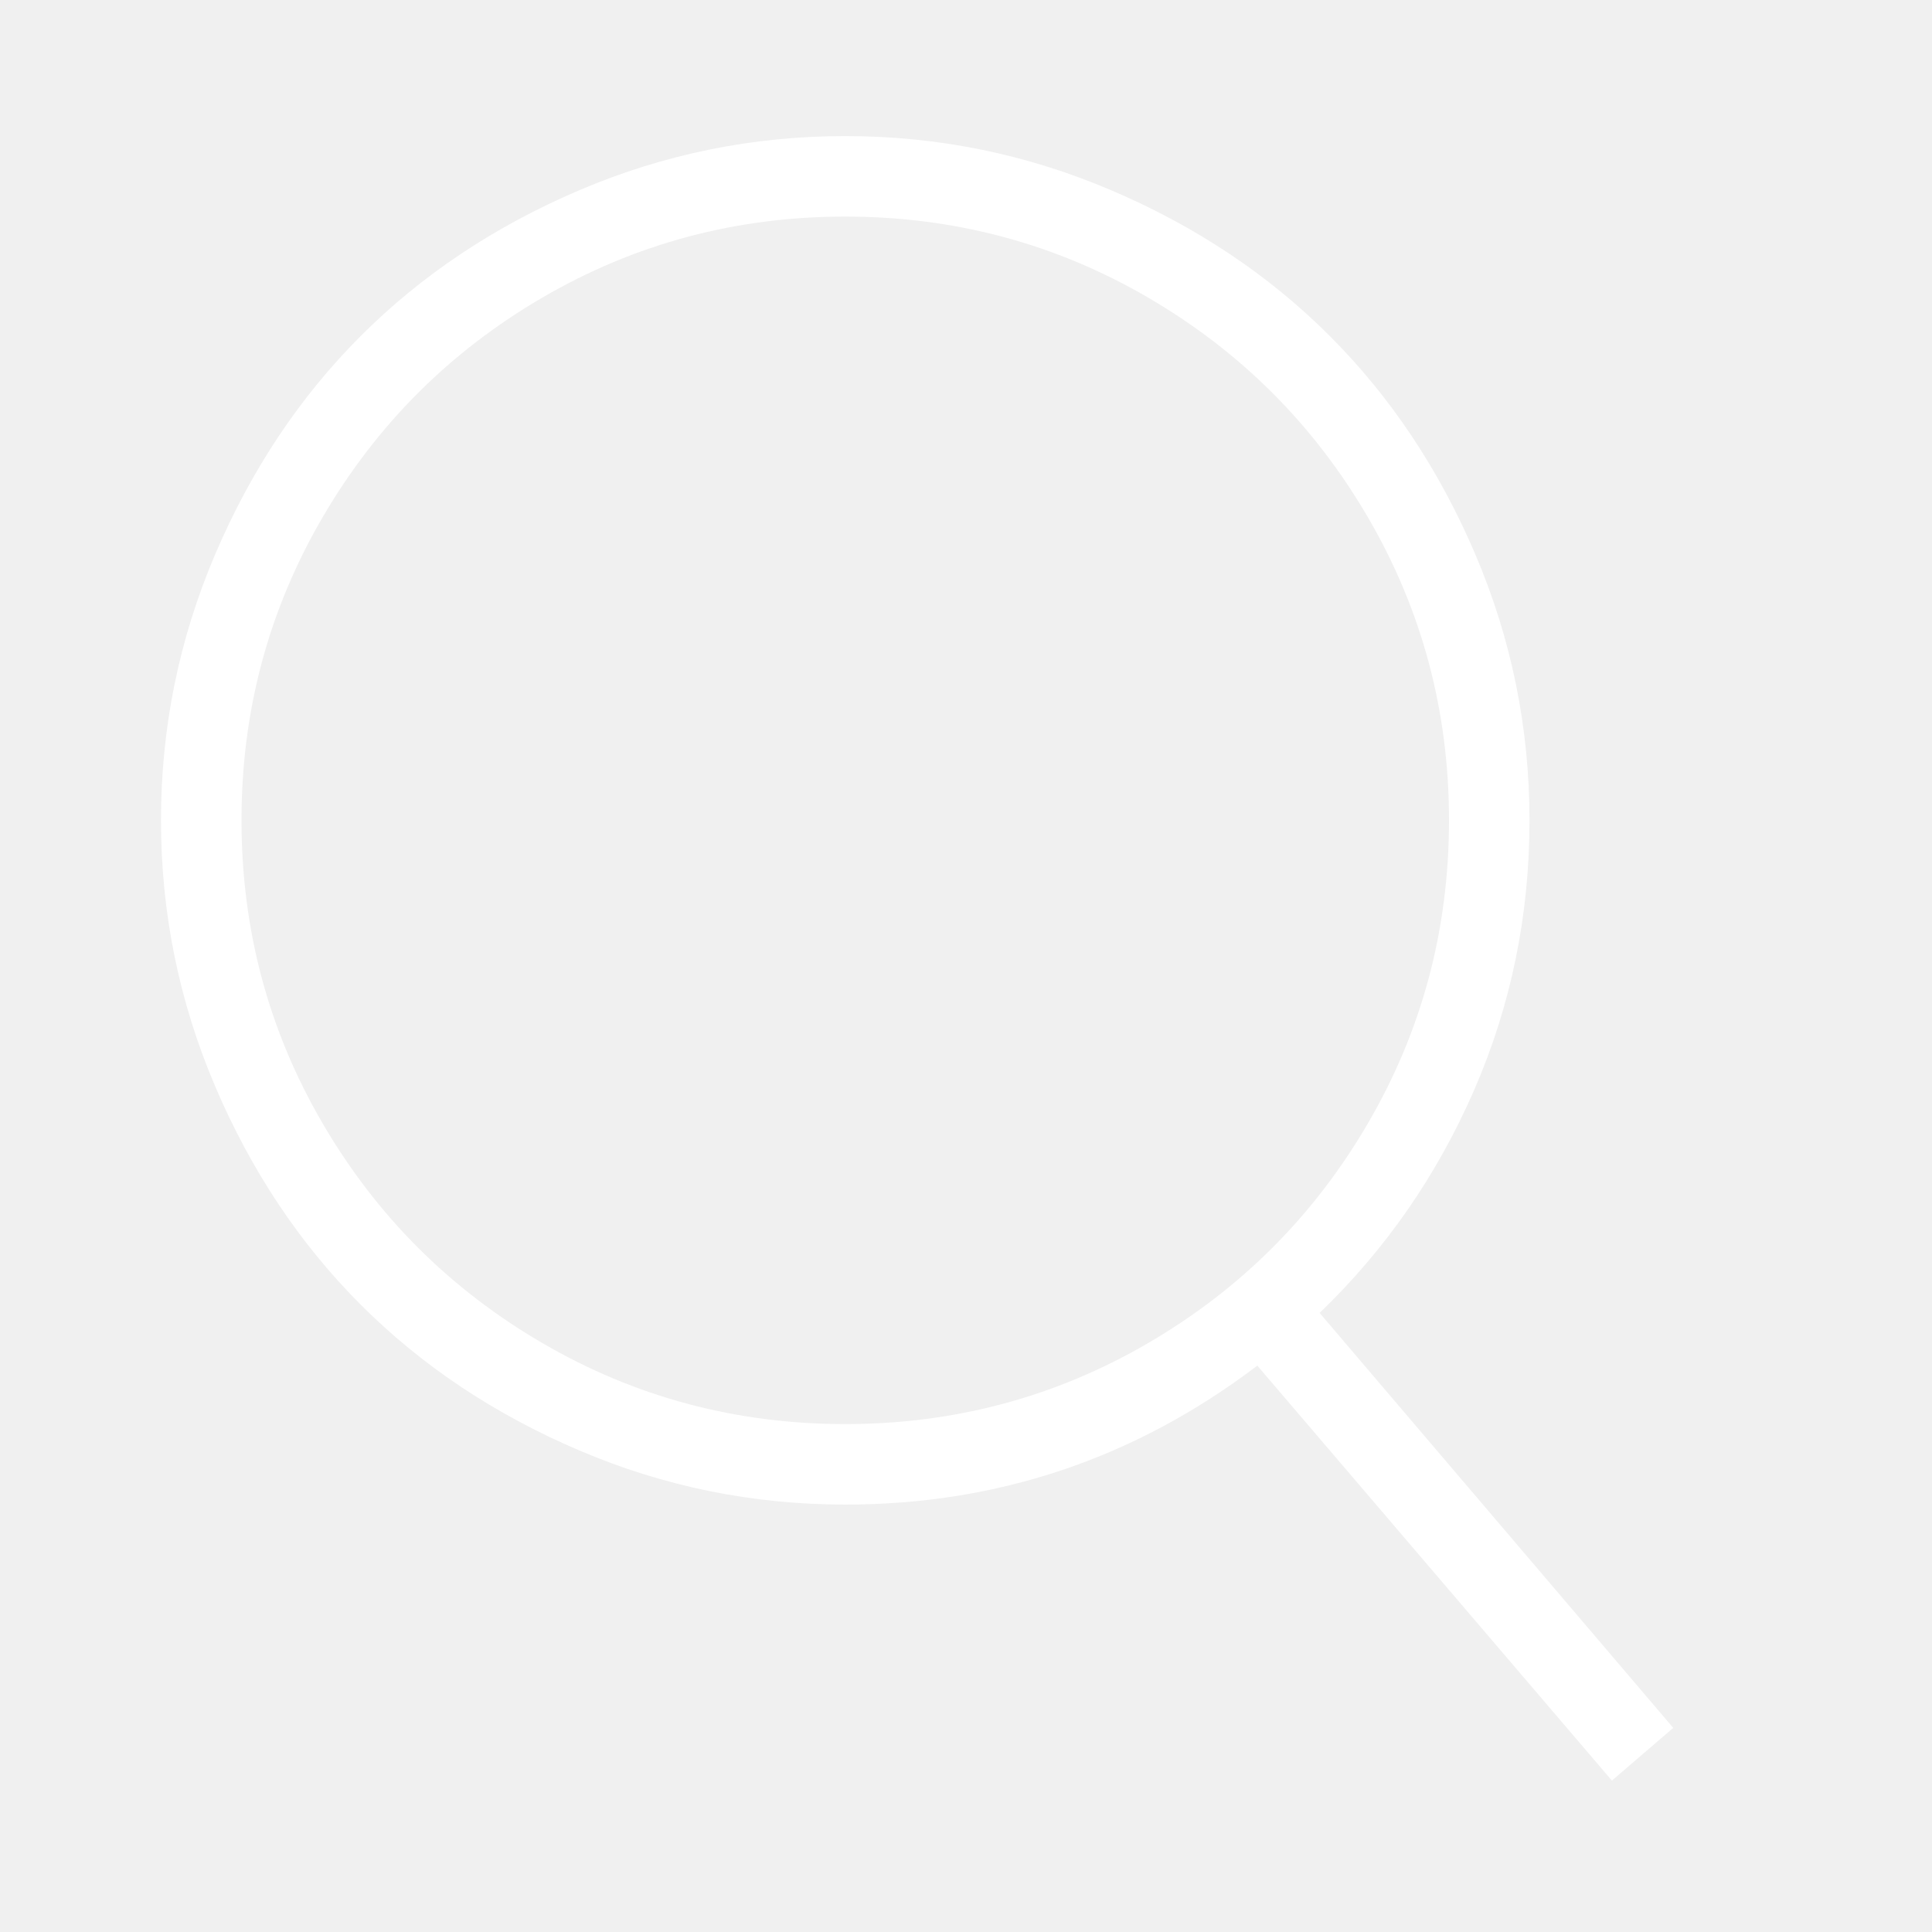
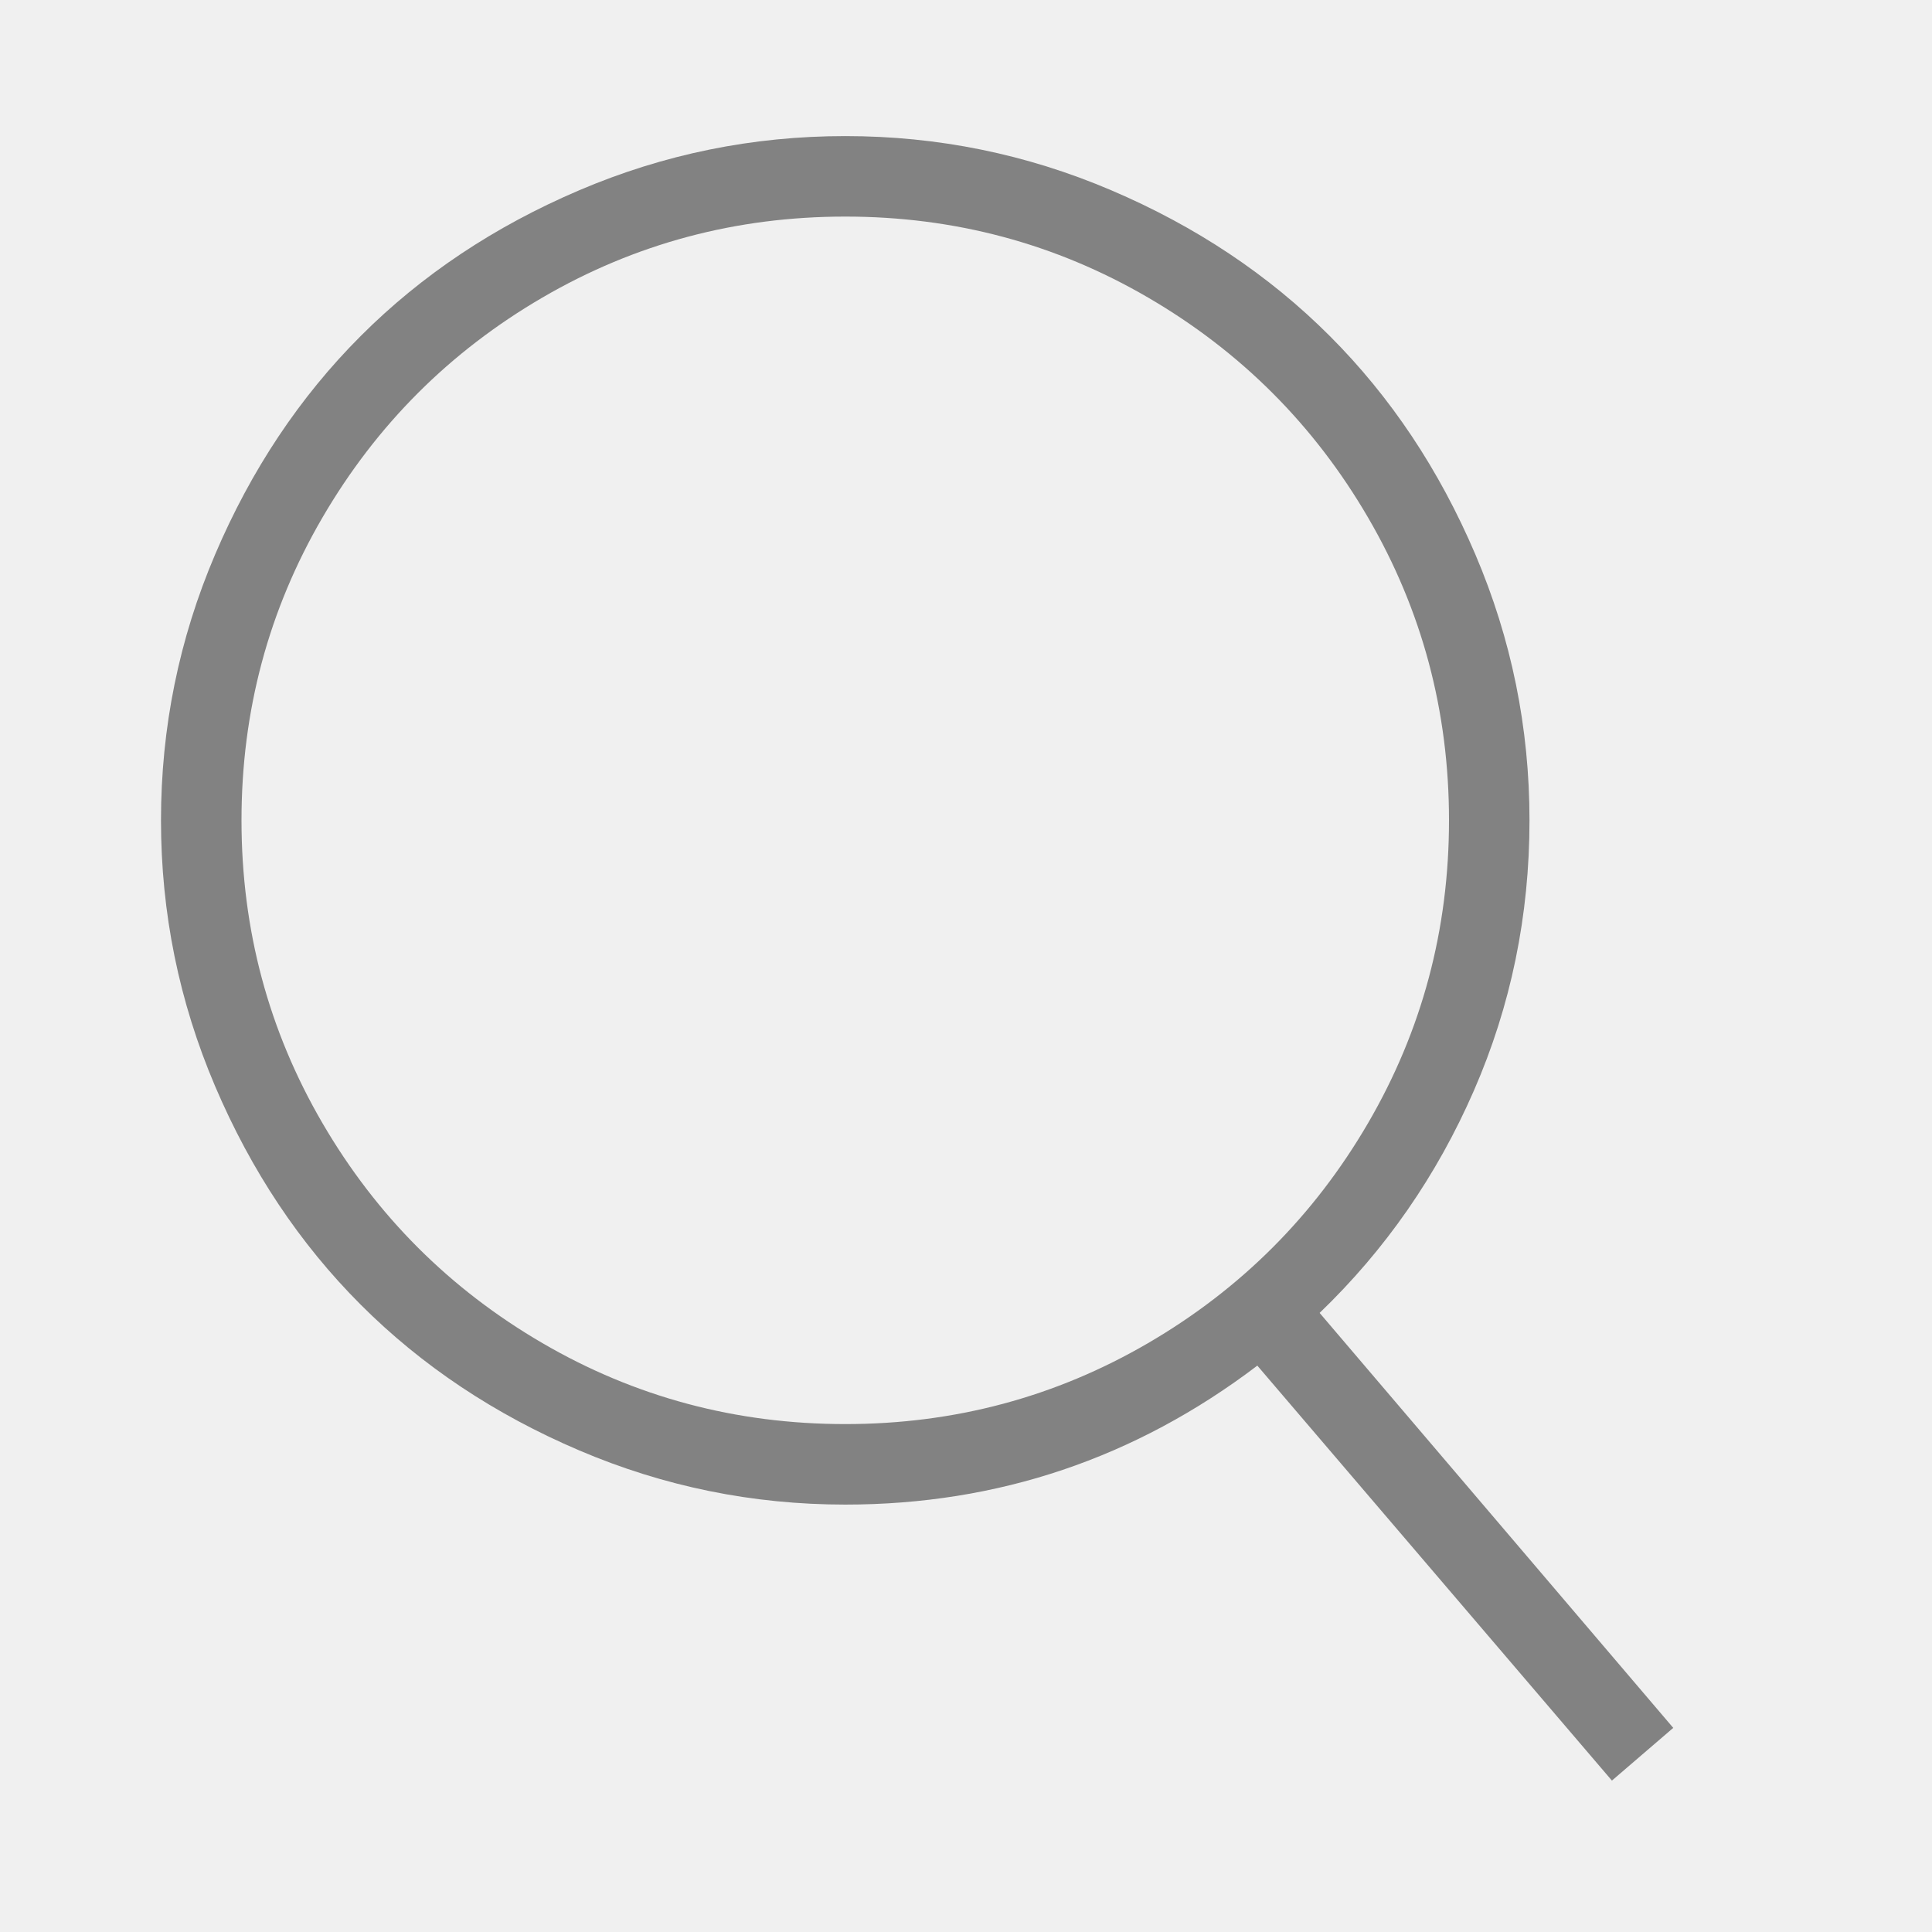
<svg xmlns="http://www.w3.org/2000/svg" viewBox="0 0 512 512">
-   <path d="M349.714 347.937l93.714 109.969-16.254 13.969-93.969-109.969q-48.508 36.825-109.207 36.825-36.826 0-70.476-14.349t-57.905-38.603-38.603-57.905-14.349-70.476 14.349-70.476 38.603-57.905 57.905-38.603 70.476-14.349 70.476 14.349 57.905 38.603 38.603 57.905 14.349 70.476q0 37.841-14.73 71.619t-40.889 58.921zM224 377.397q43.428 0 80.254-21.461t58.286-58.286 21.461-80.254-21.461-80.254-58.286-58.285-80.254-21.46-80.254 21.46-58.285 58.285-21.46 80.254 21.46 80.254 58.285 58.286 80.254 21.461z" fill="#ffffff" fill-rule="evenodd" />
+   <path d="M349.714 347.937l93.714 109.969-16.254 13.969-93.969-109.969q-48.508 36.825-109.207 36.825-36.826 0-70.476-14.349t-57.905-38.603-38.603-57.905-14.349-70.476 14.349-70.476 38.603-57.905 57.905-38.603 70.476-14.349 70.476 14.349 57.905 38.603 38.603 57.905 14.349 70.476q0 37.841-14.73 71.619t-40.889 58.921zM224 377.397q43.428 0 80.254-21.461t58.286-58.286 21.461-80.254-21.461-80.254-58.286-58.285-80.254-21.46-80.254 21.46-58.285 58.285-21.46 80.254 21.46 80.254 58.285 58.286 80.254 21.461z" fill="#828282" fill-rule="evenodd" />
</svg>
